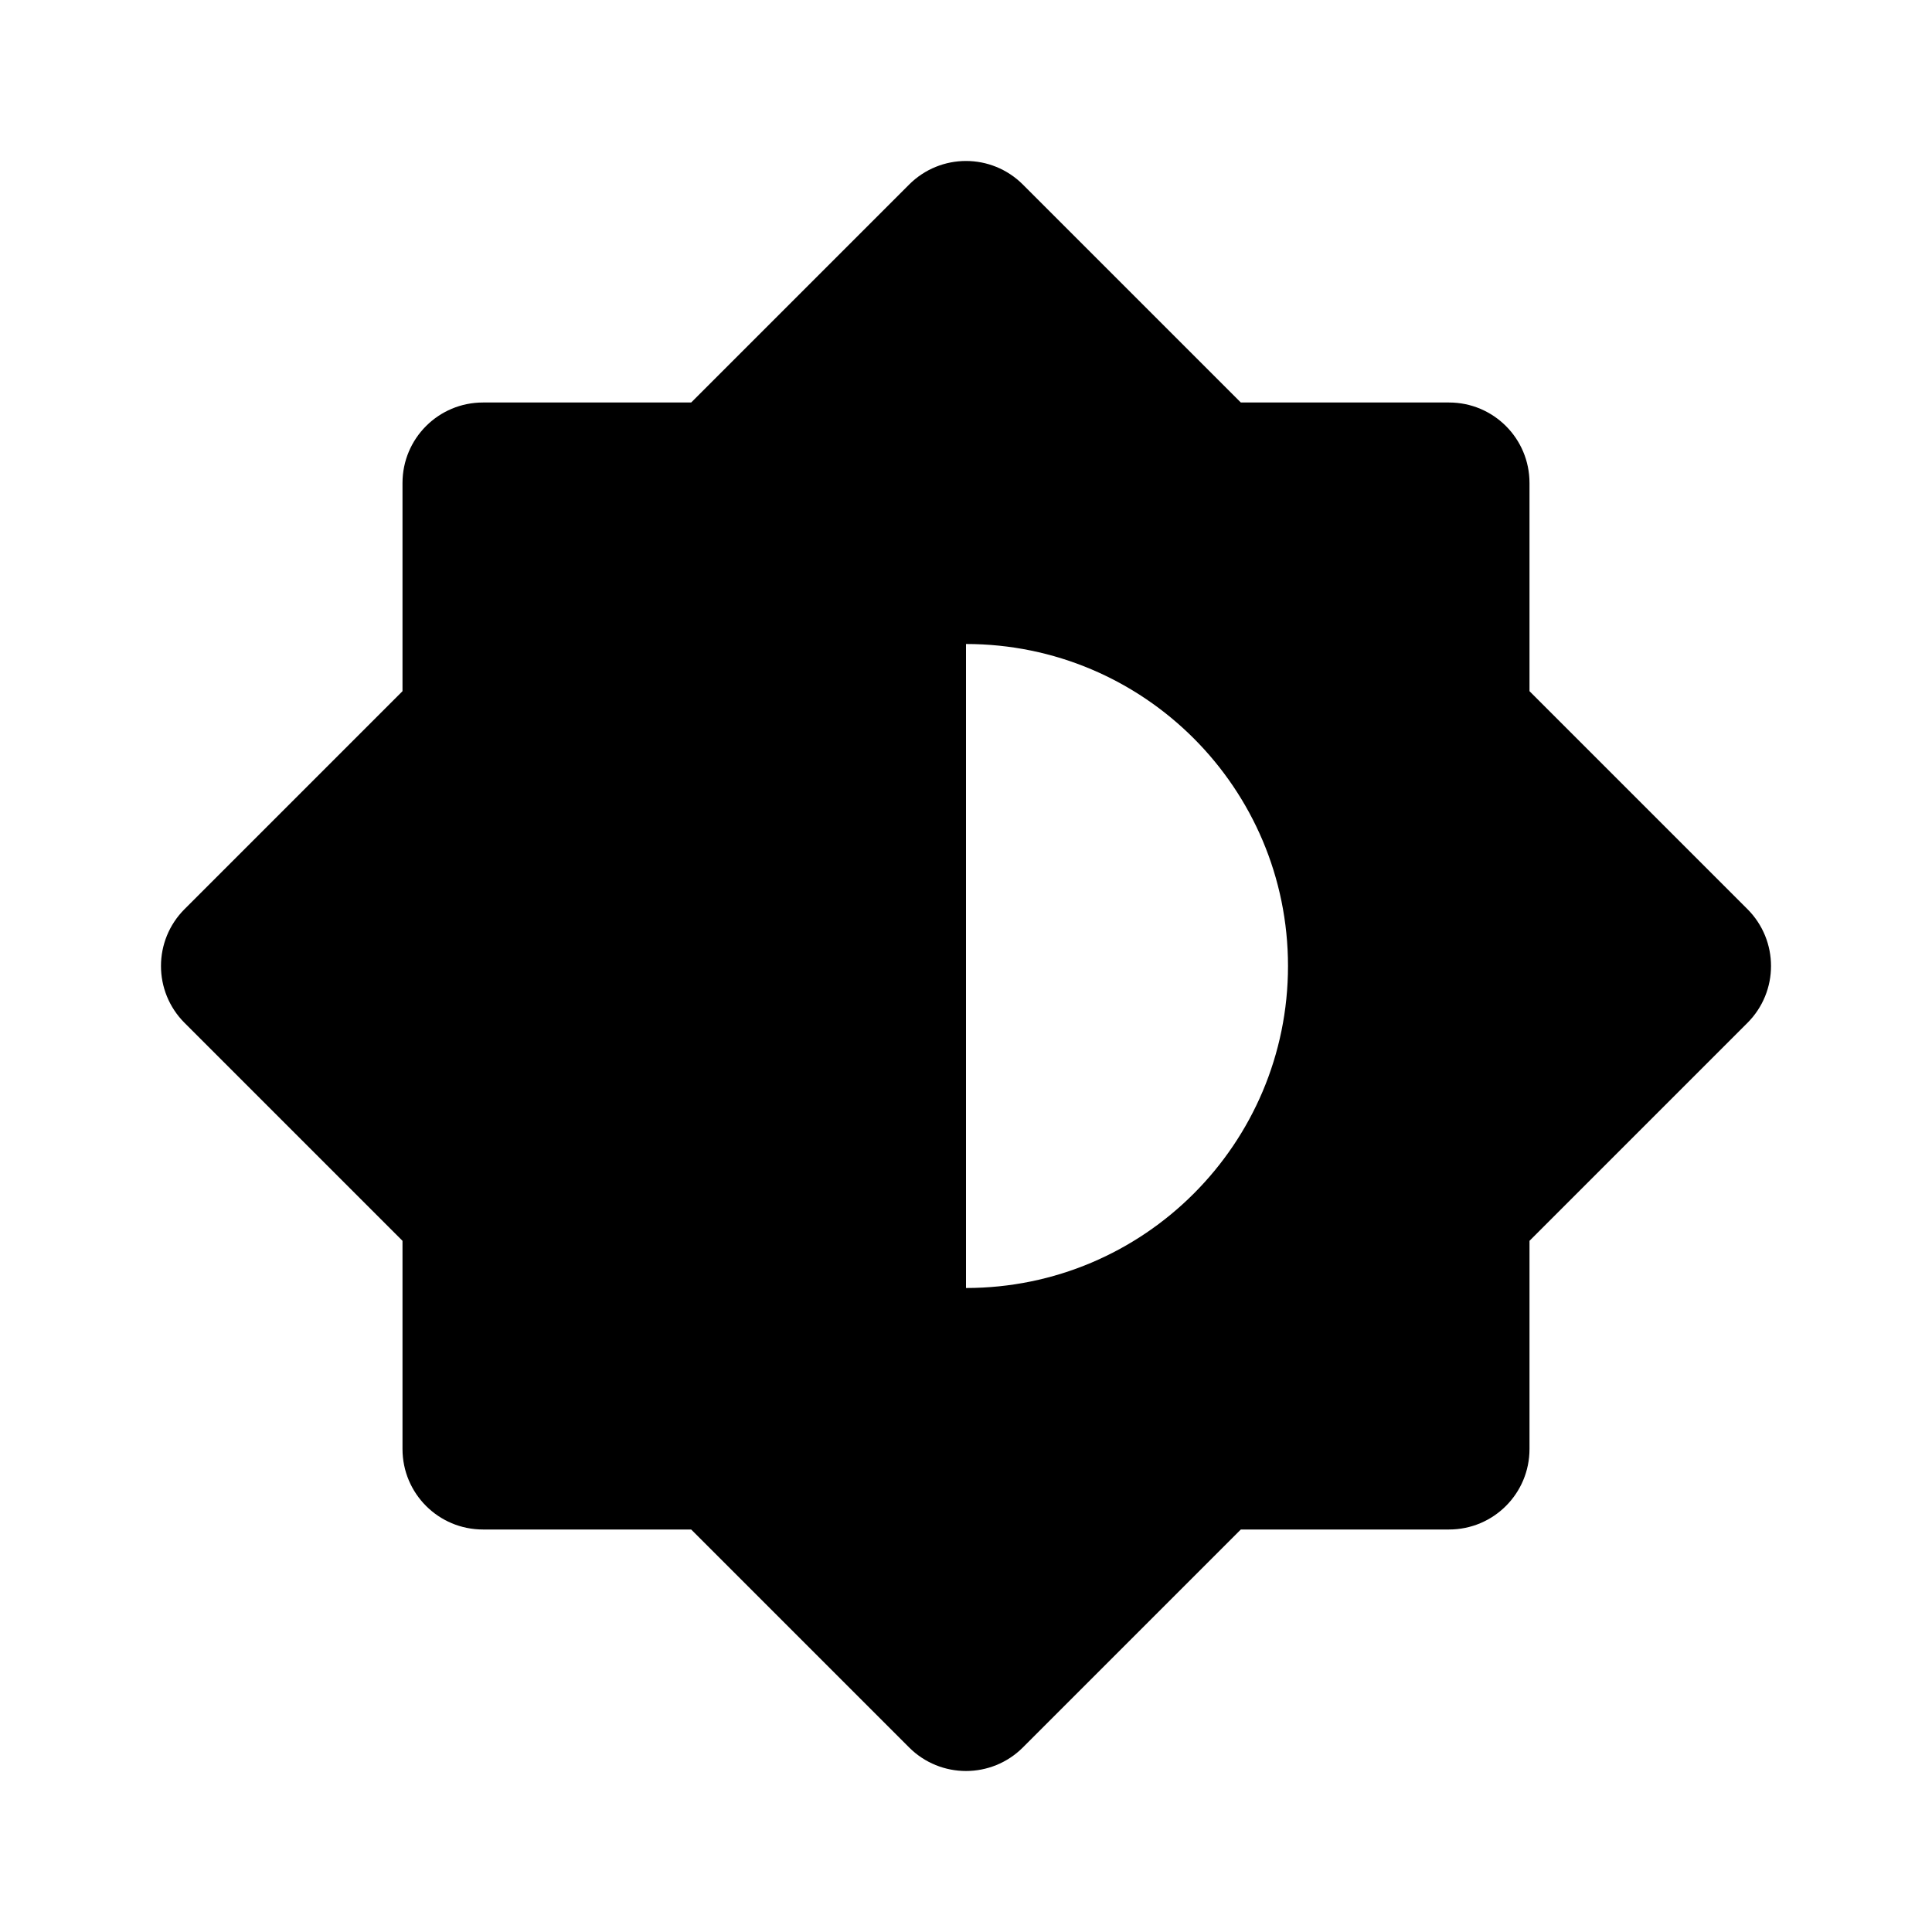
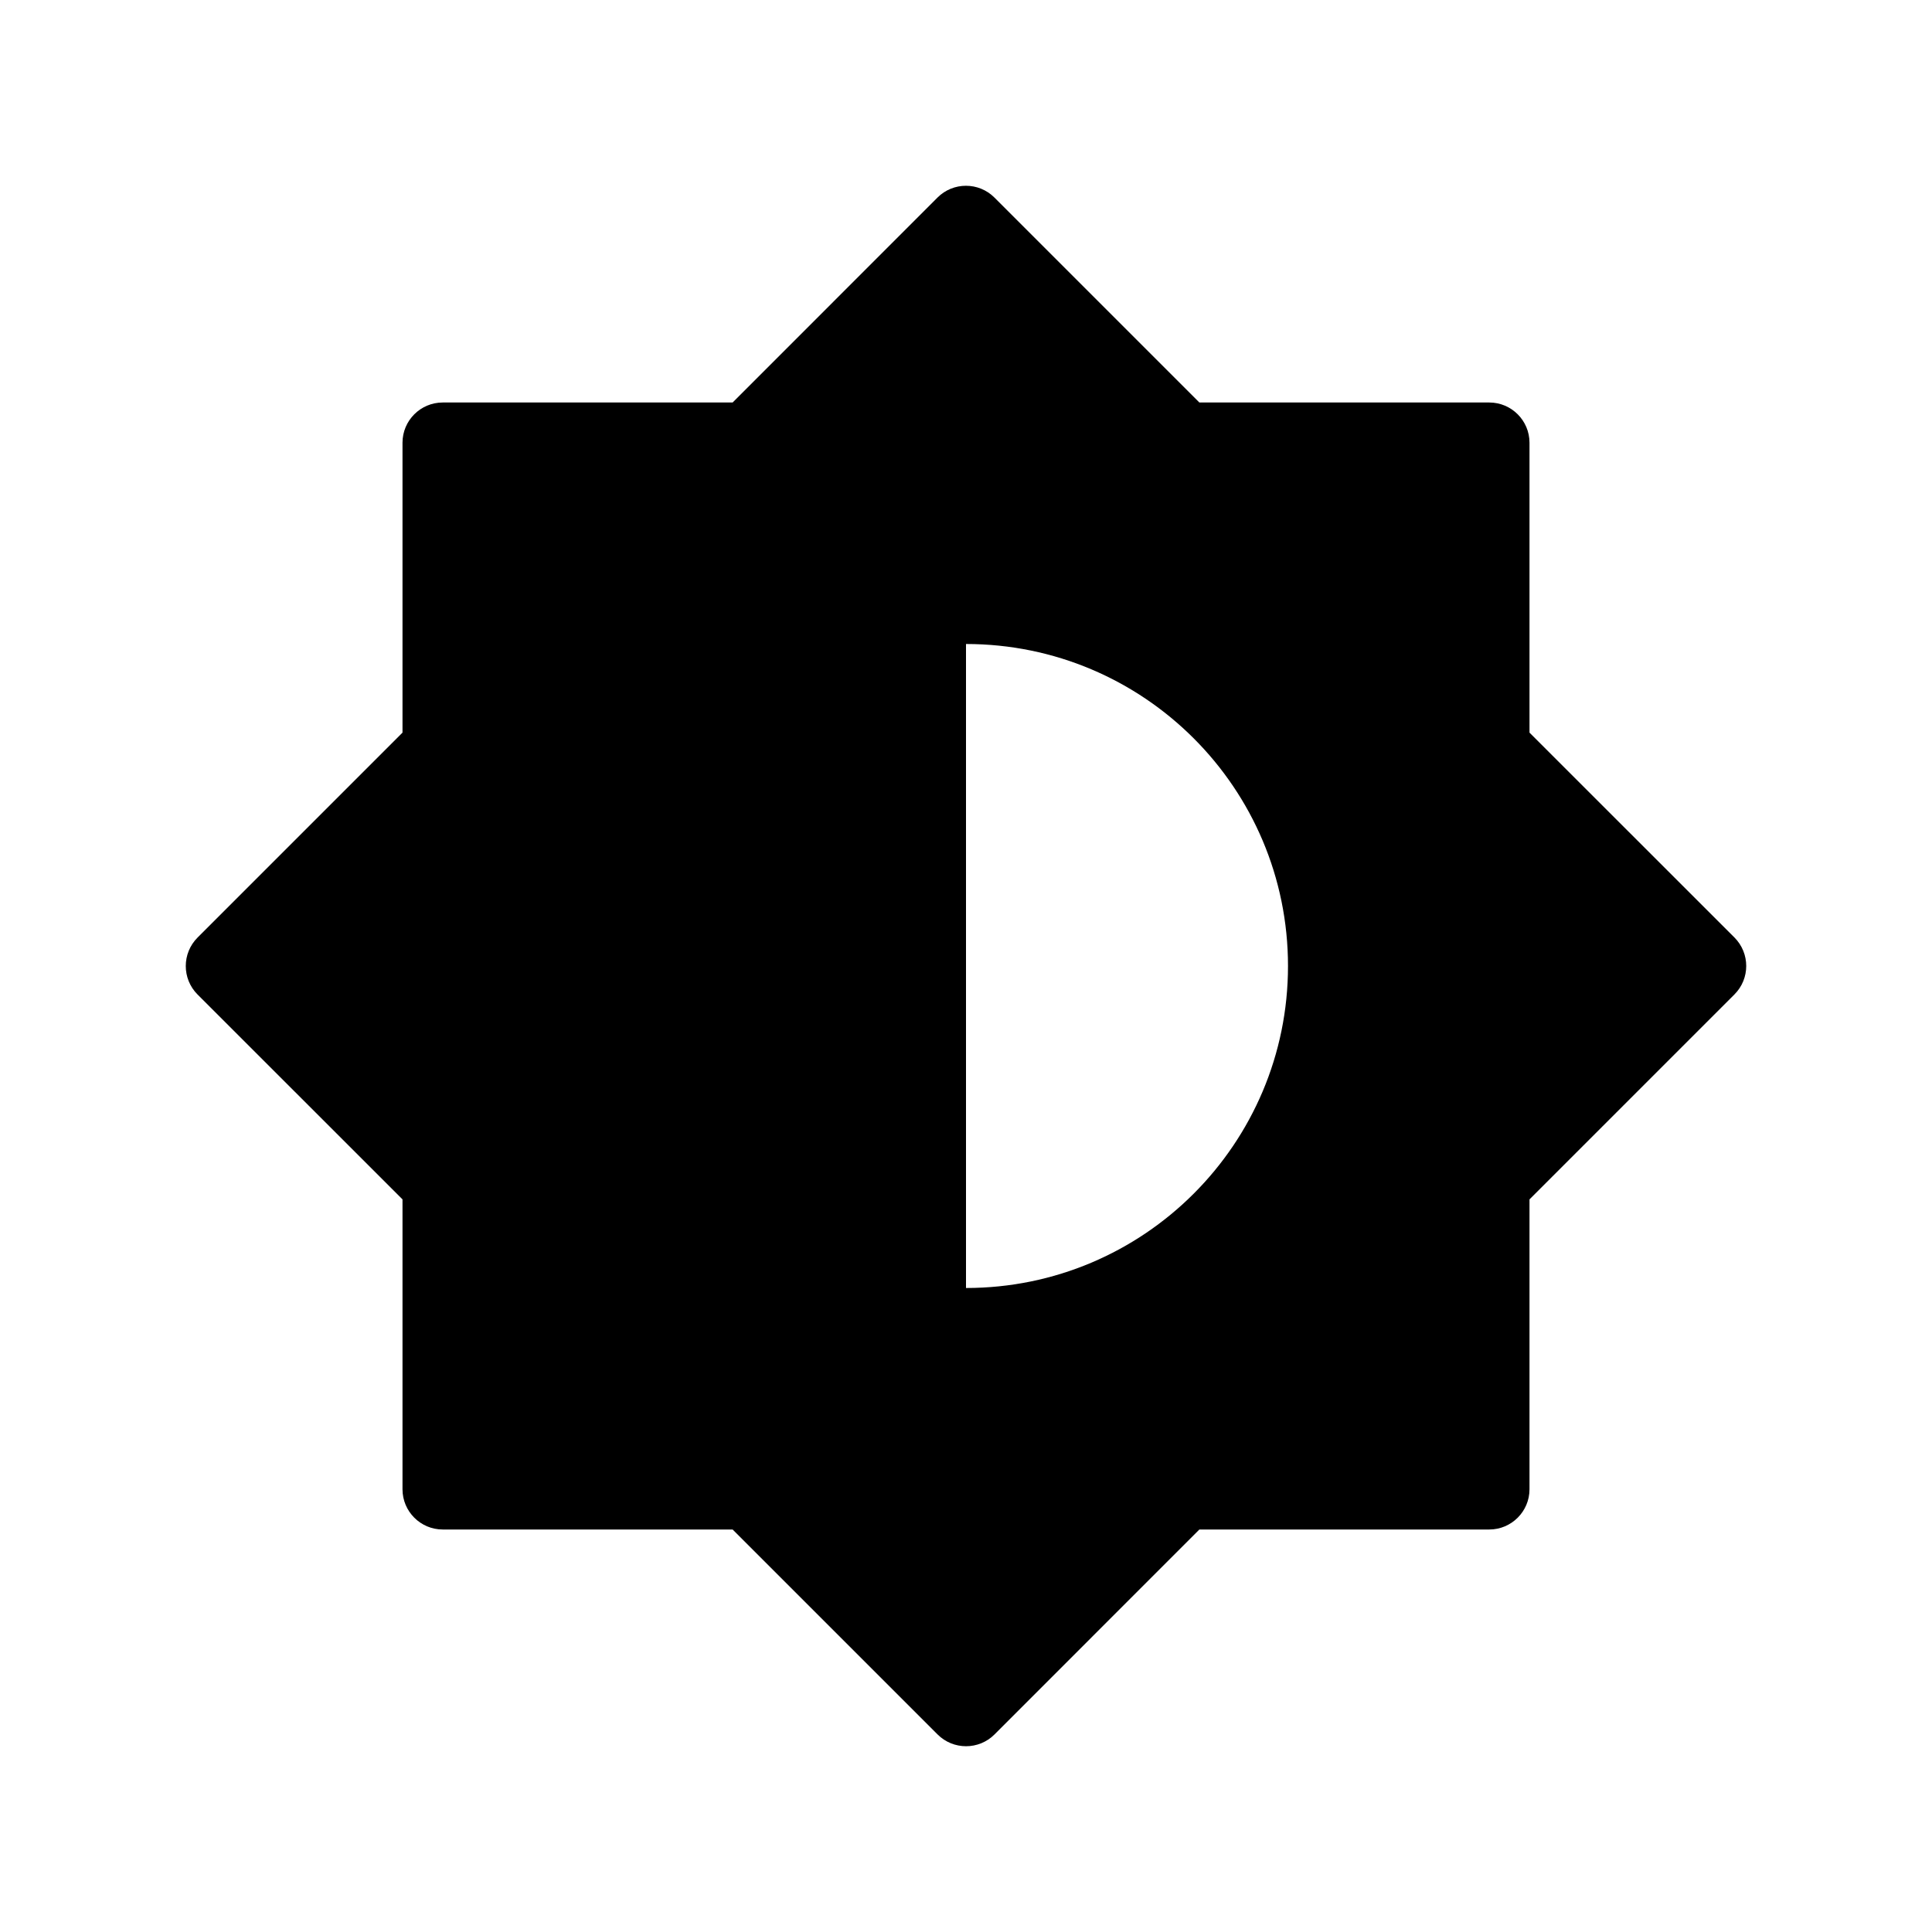
<svg xmlns="http://www.w3.org/2000/svg" width="24" height="24" viewBox="0 0 24 24">
-   <path d="M19.707,9.293L19,8.586V7V6c0-0.553-0.447-1-1-1h-2h-0.586l-0.707-0.707l-2-2c-0.391-0.391-1.023-0.391-1.414,0l-2,2 L8.586,5H7H6C5.447,5,5,5.447,5,6v1v1.586L4.293,9.293l-2,2c-0.391,0.391-0.391,1.023,0,1.414l2,2L5,15.414V17v1 c0,0.553,0.447,1,1,1h2h0.586l0.707,0.707l2,2C11.488,21.902,11.744,22,12,22s0.512-0.098,0.707-0.293l2-2L15.414,19H17h1 c0.553,0,1-0.447,1-1v-1v-1.586l0.707-0.707l2-2c0.391-0.391,0.391-1.023,0-1.414L19.707,9.293z M12,16V8c2.209,0,4,1.791,4,4 S14.209,16,12,16z" />
+   <path d="M21.546,11.646L19,9.101V5.5C19,5.224,18.776,5,18.5,5h-3.601l-2.546-2.546 c-0.195-0.195-0.512-0.195-0.707,0L9.101,5H5.5C5.224,5,5,5.224,5,5.5v3.601l-2.546,2.546c-0.195,0.195-0.195,0.512,0,0.707 L5,14.899V18.5C5,18.776,5.224,19,5.5,19h3.601l2.546,2.546c0.195,0.195,0.512,0.195,0.707,0L14.899,19H18.5 c0.276,0,0.5-0.224,0.5-0.5v-3.601l2.546-2.546C21.741,12.158,21.741,11.842,21.546,11.646z M12,8c2.209,0,4,1.791,4,4s-1.791,4-4,4" />
</svg>
